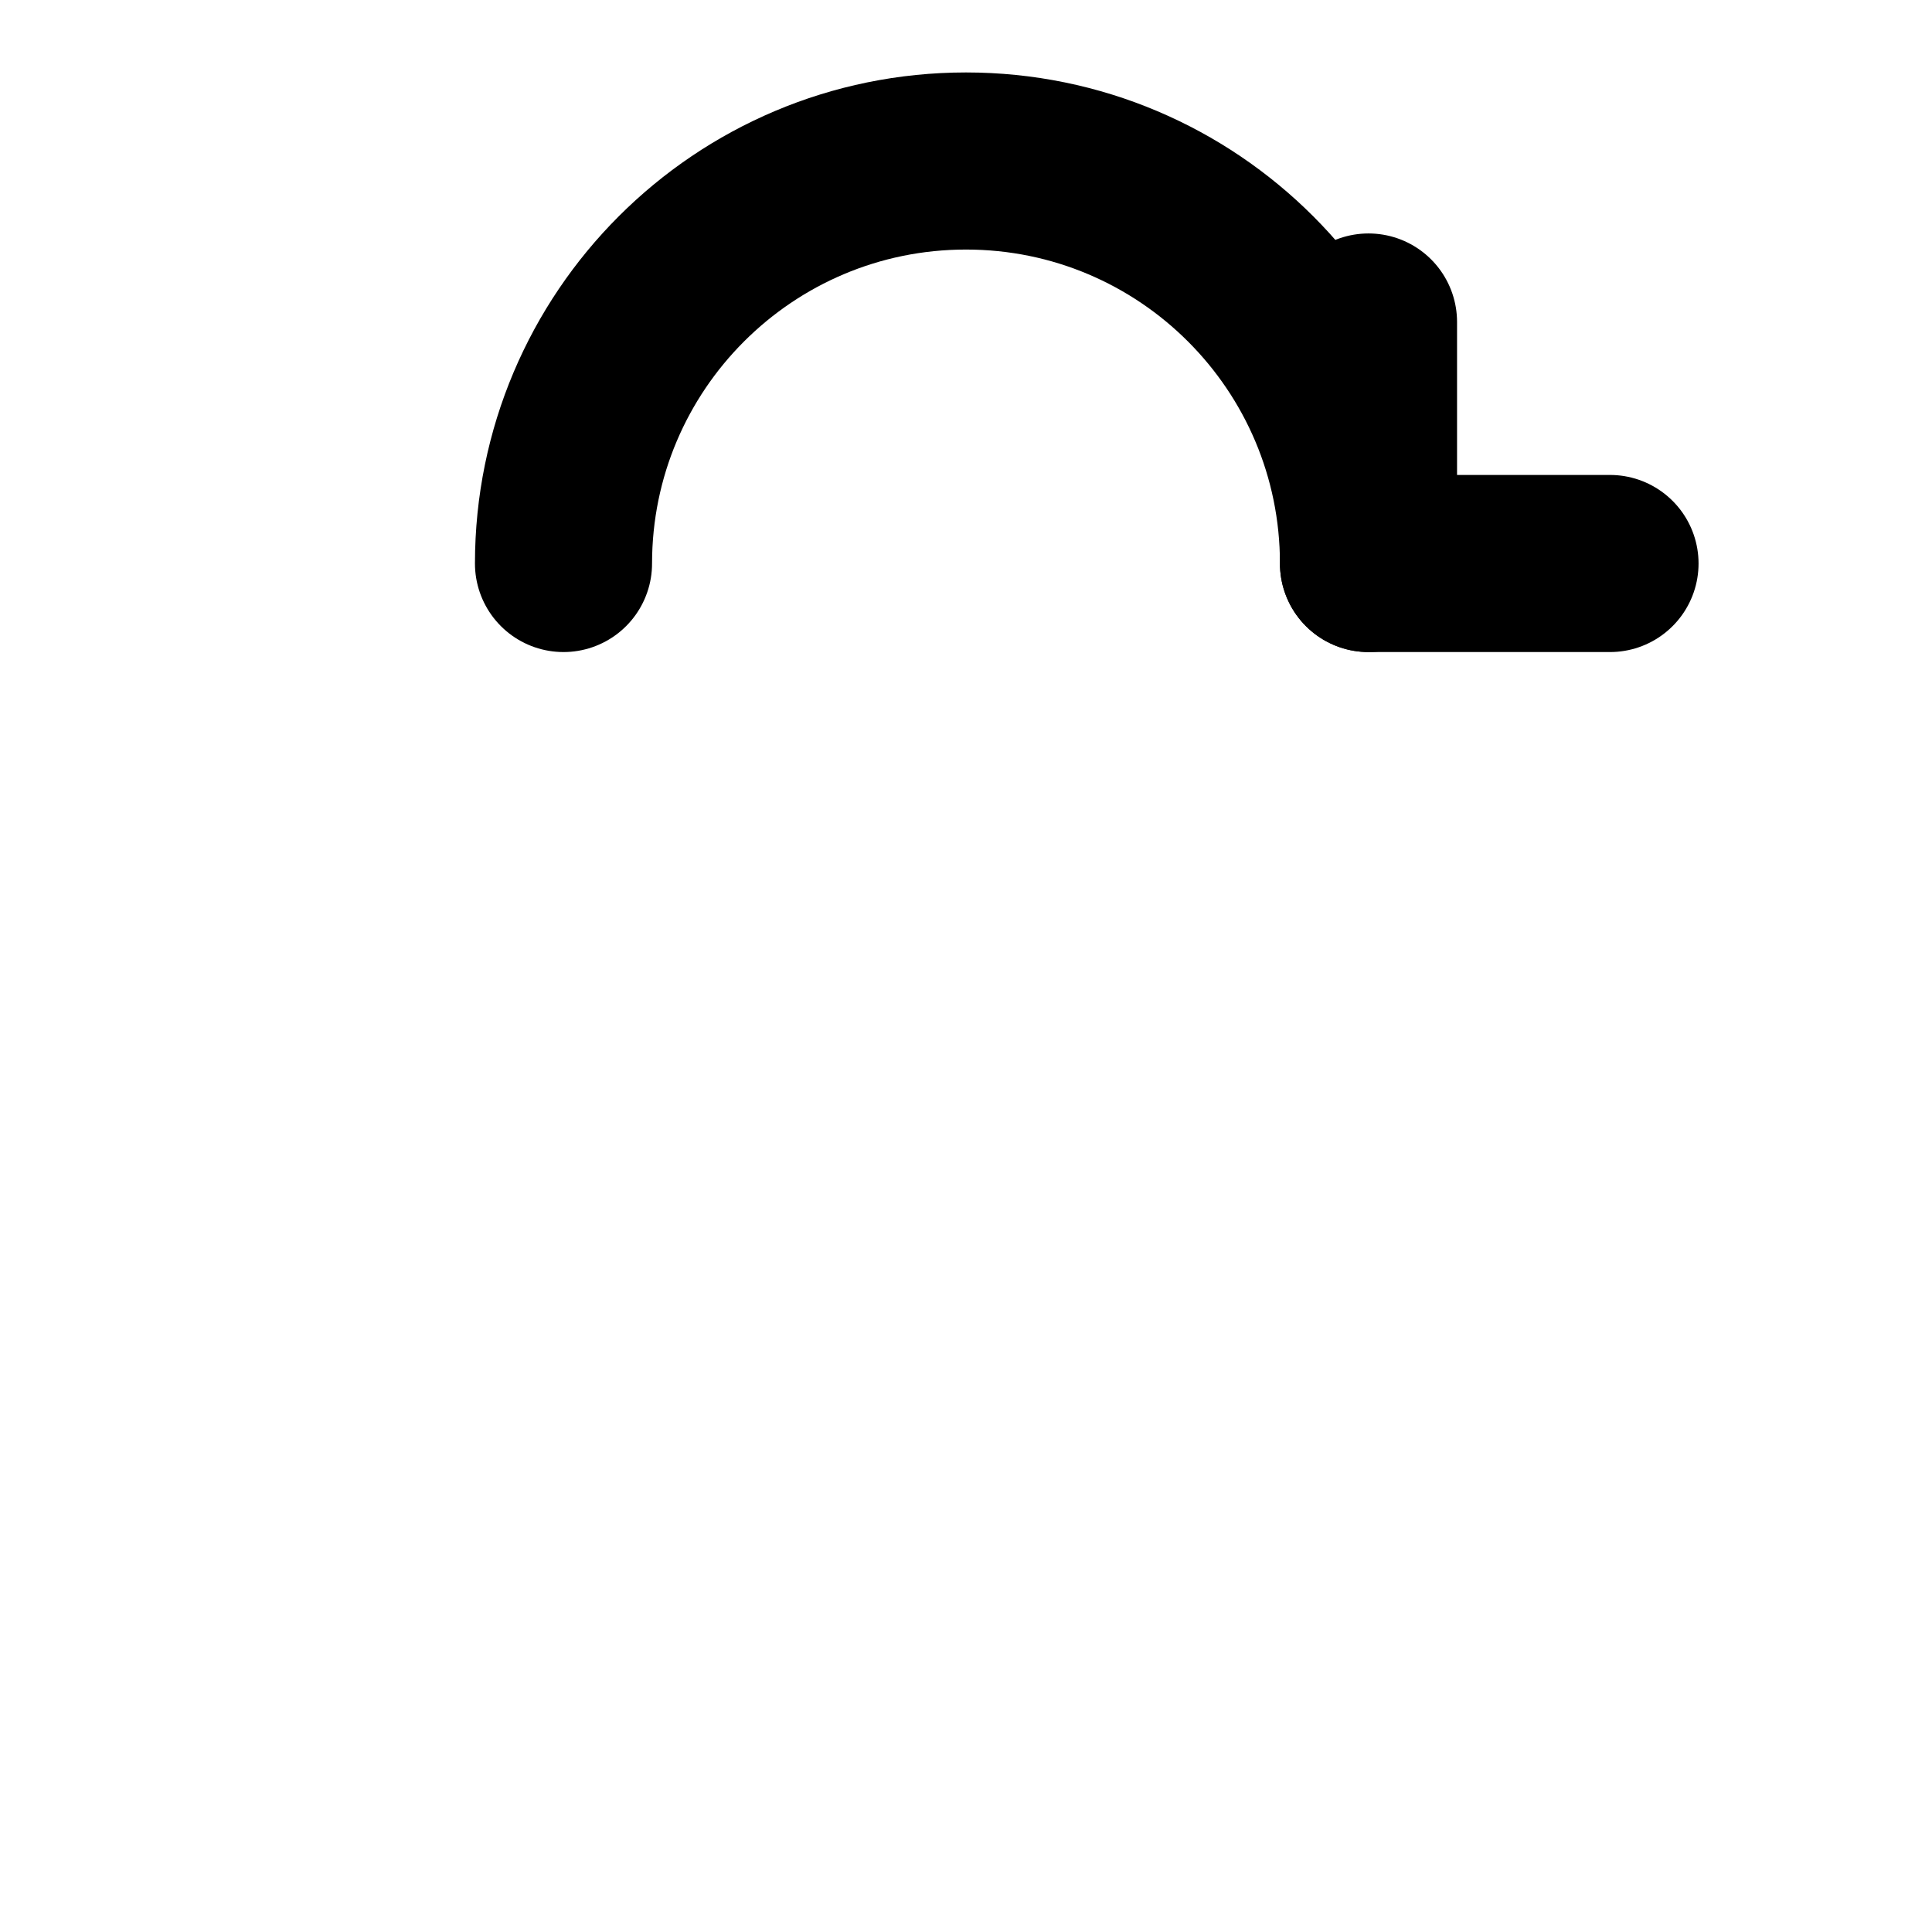
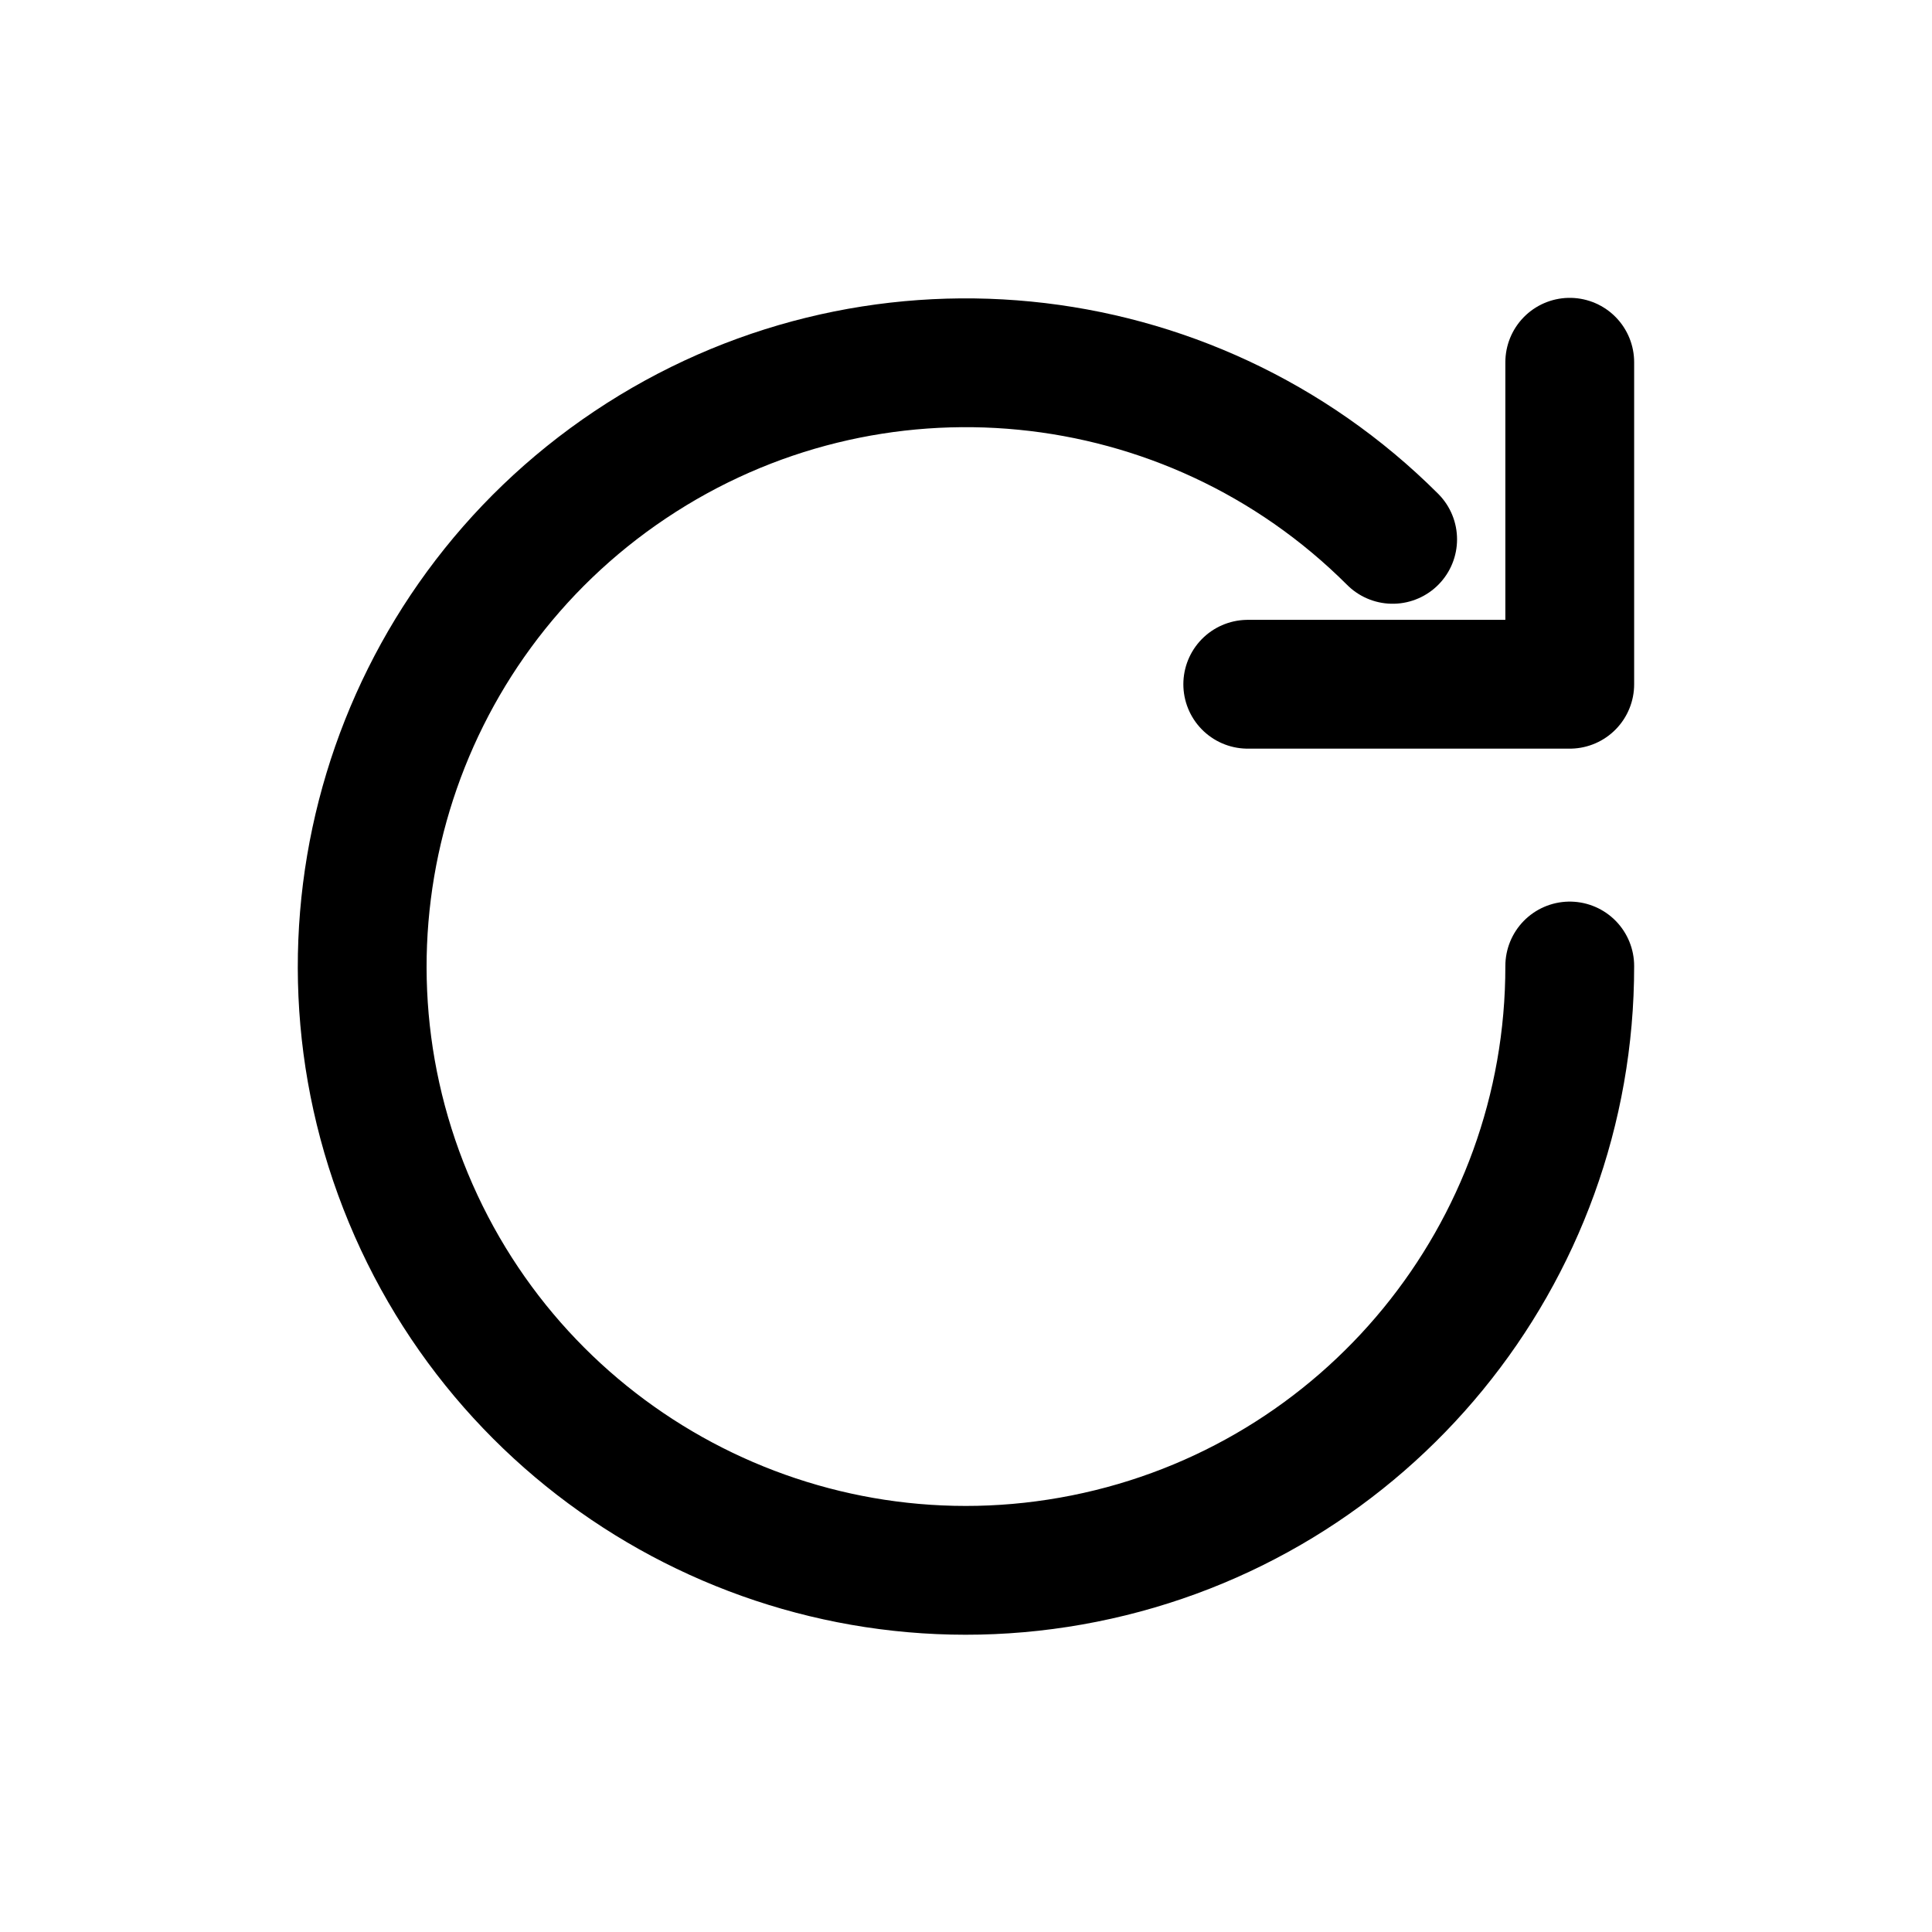
- <svg xmlns="http://www.w3.org/2000/svg" viewBox="0 0 24 24" fill="none" stroke="currentColor" stroke-width="2.2" stroke-linecap="round" stroke-linejoin="round">
-   <path d="M7,7 a5,5 0 0 1 10,0" />
-   <path d="M17,7 v-3 M17,7 h3" />
+ <svg xmlns="http://www.w3.org/2000/svg" viewBox="0 0 24 24" width="24" height="24" fill="none" stroke="currentColor" stroke-width="1.6" stroke-linecap="round" stroke-linejoin="round">
+   <path d="M19.5 12a7.5 7.5 0 1 1-2.2-5.3" />
+   <path d="M19.5 4.5v4h-4" />
</svg>
